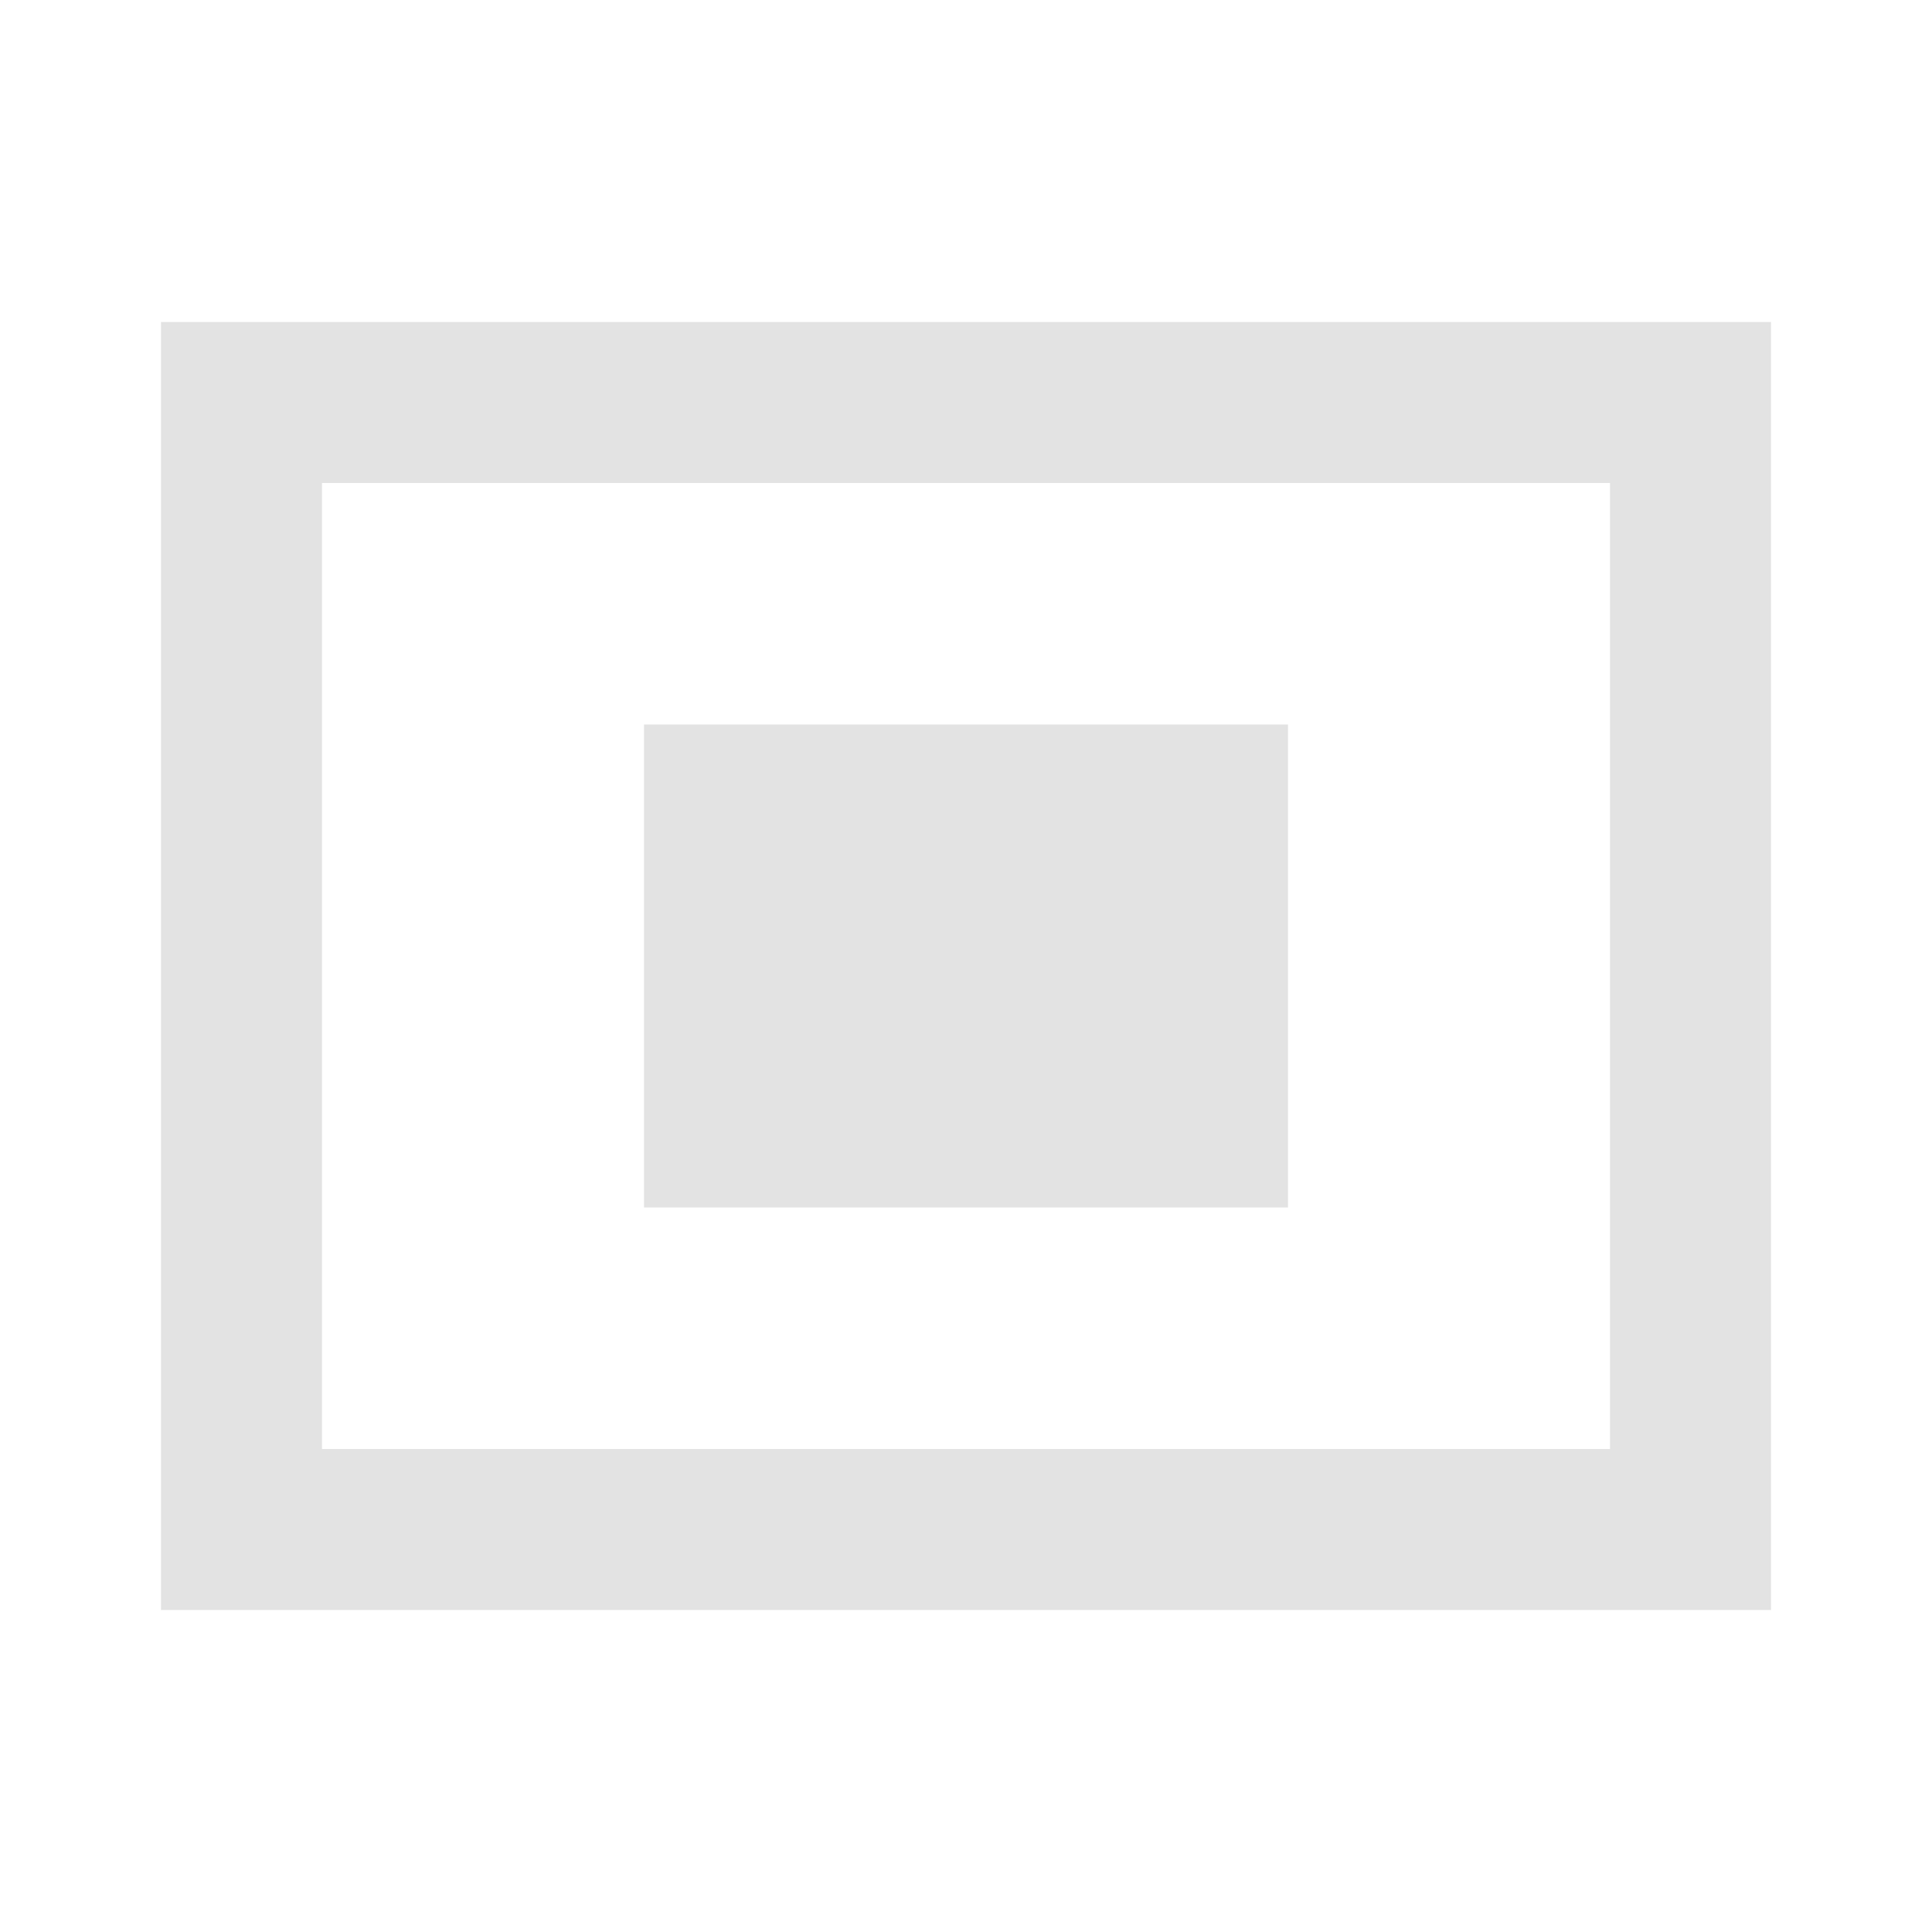
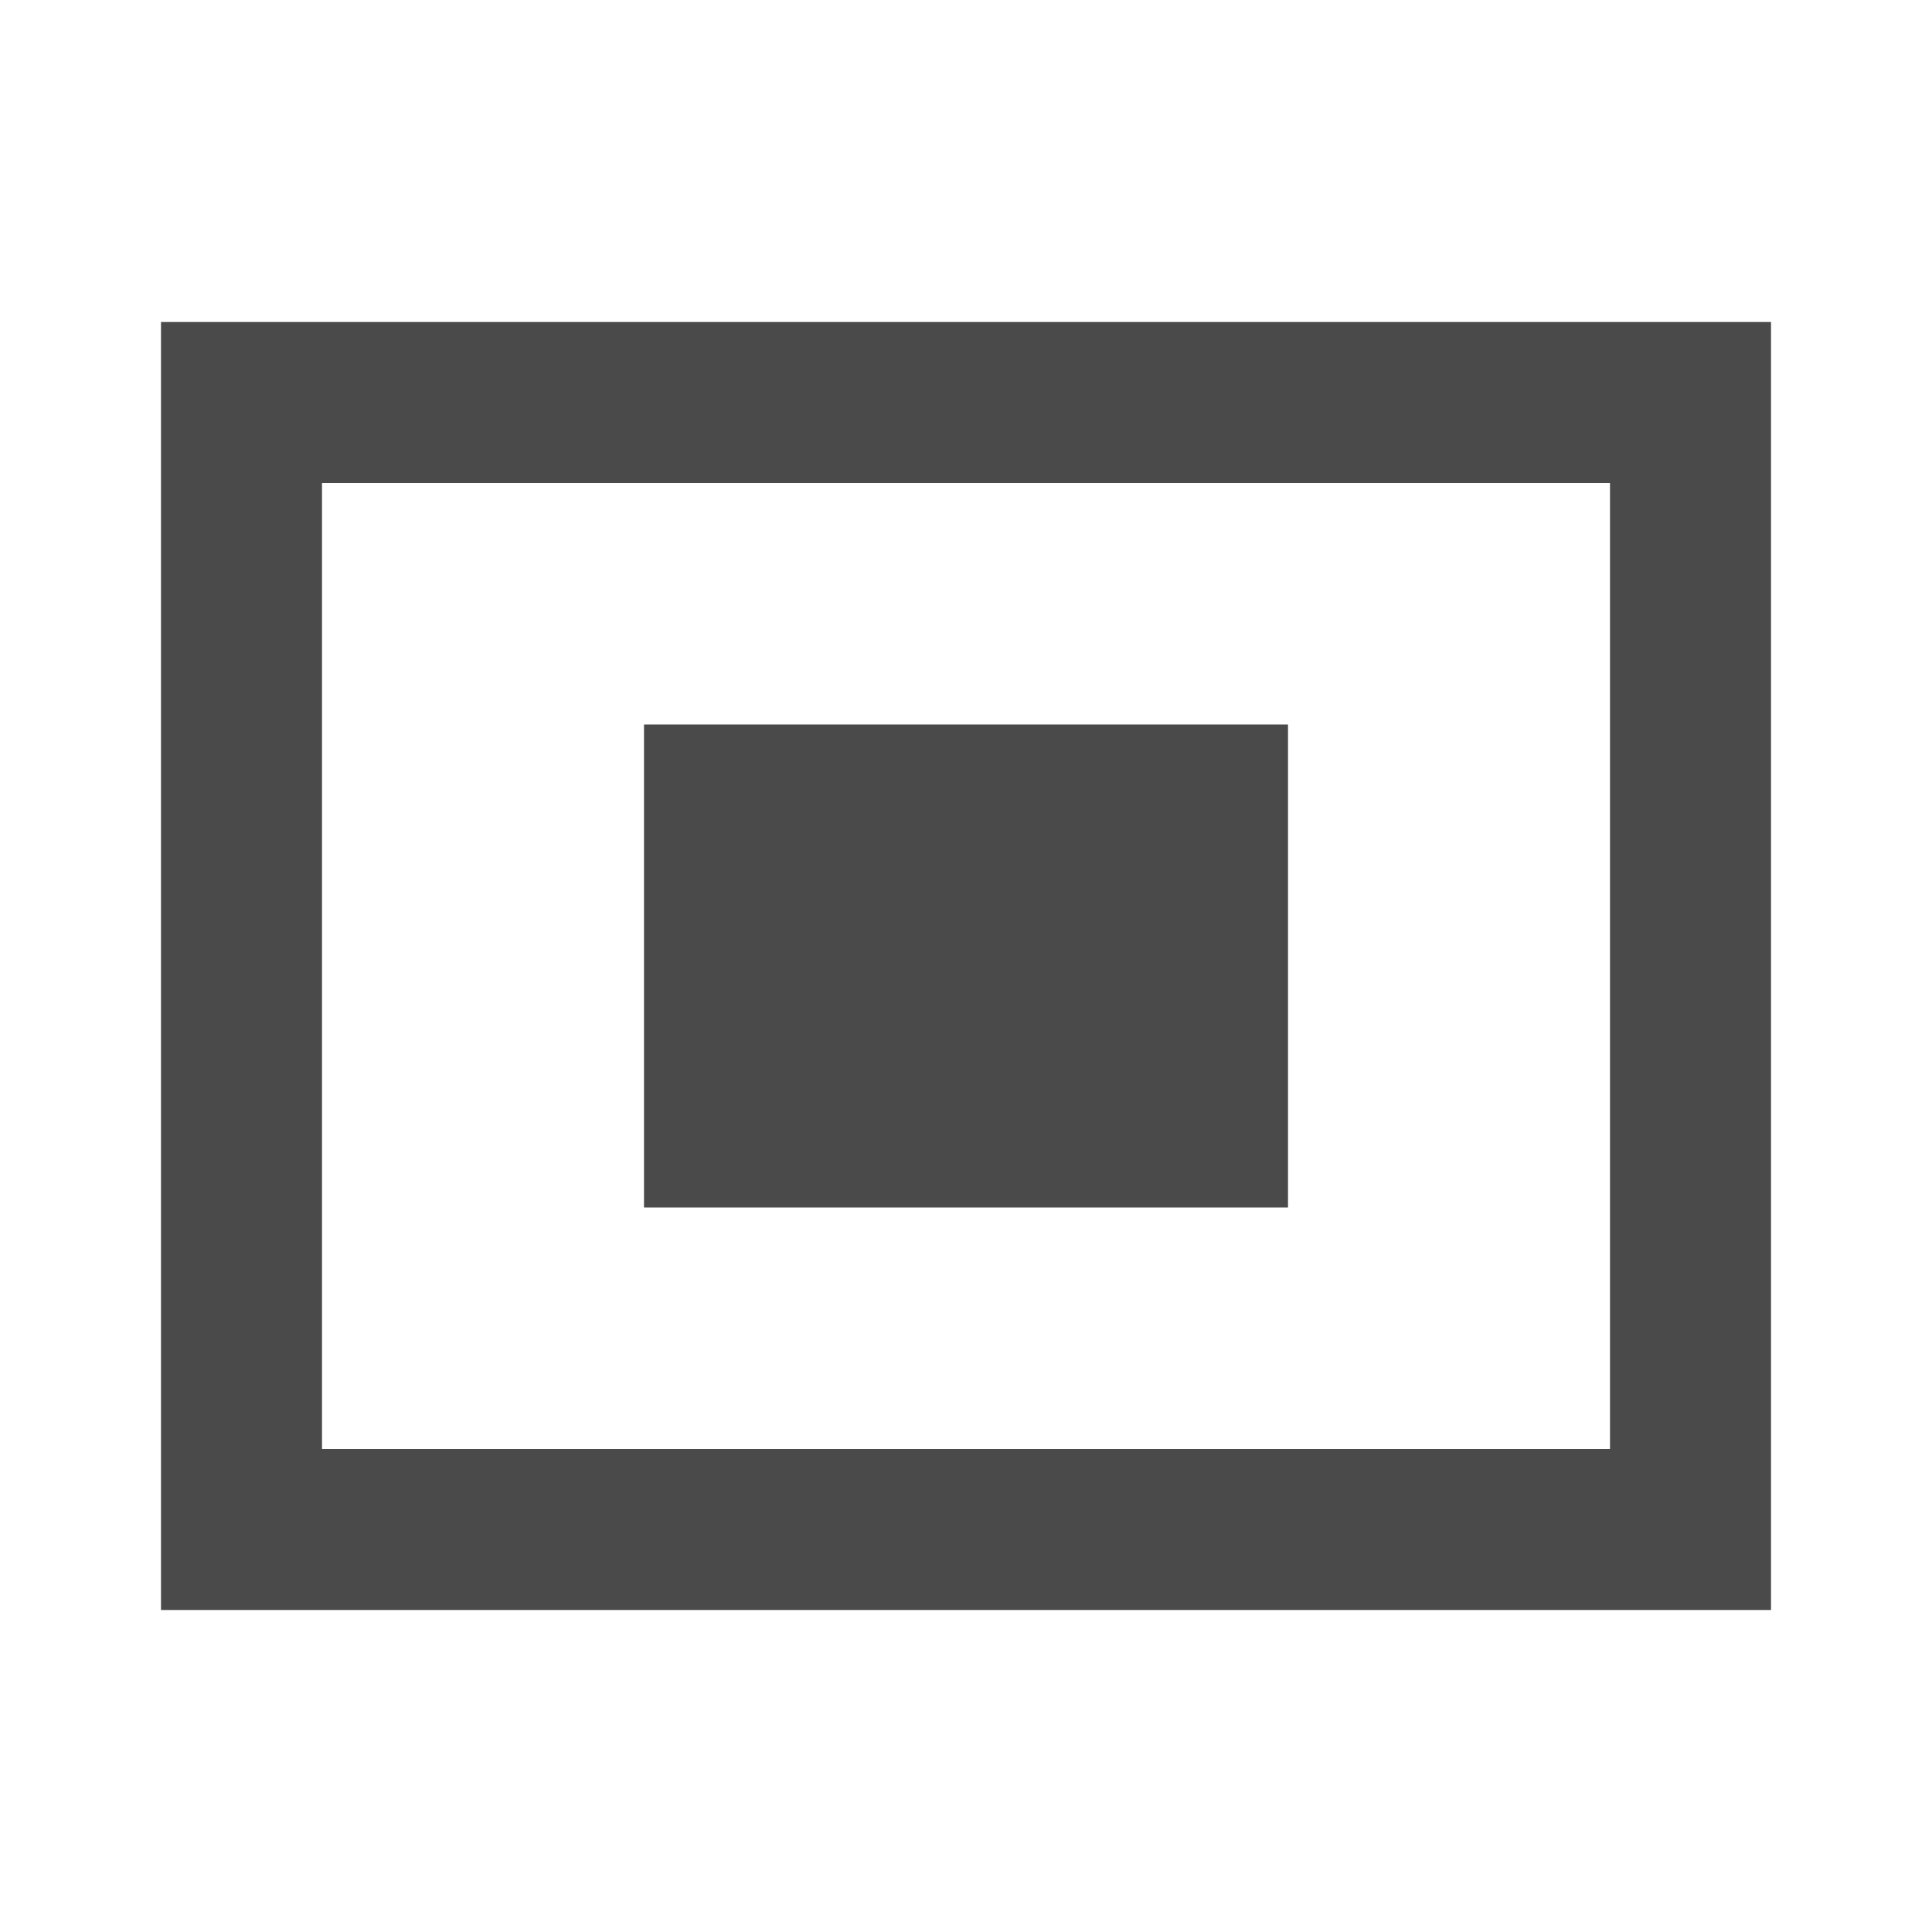
- <svg xmlns="http://www.w3.org/2000/svg" height="24px" viewBox="0 -960 960 960" width="24px" fill="#e3e3e3">
+ <svg xmlns="http://www.w3.org/2000/svg" height="24px" viewBox="0 -960 960 960" width="24px" fill="#4A4A4A">
  <path d="M80-160v-640h800v640H80Zm80-80h640v-480H160v480Zm0 0v-480 480Zm160-120h320v-240H320v240Z" />
</svg>
